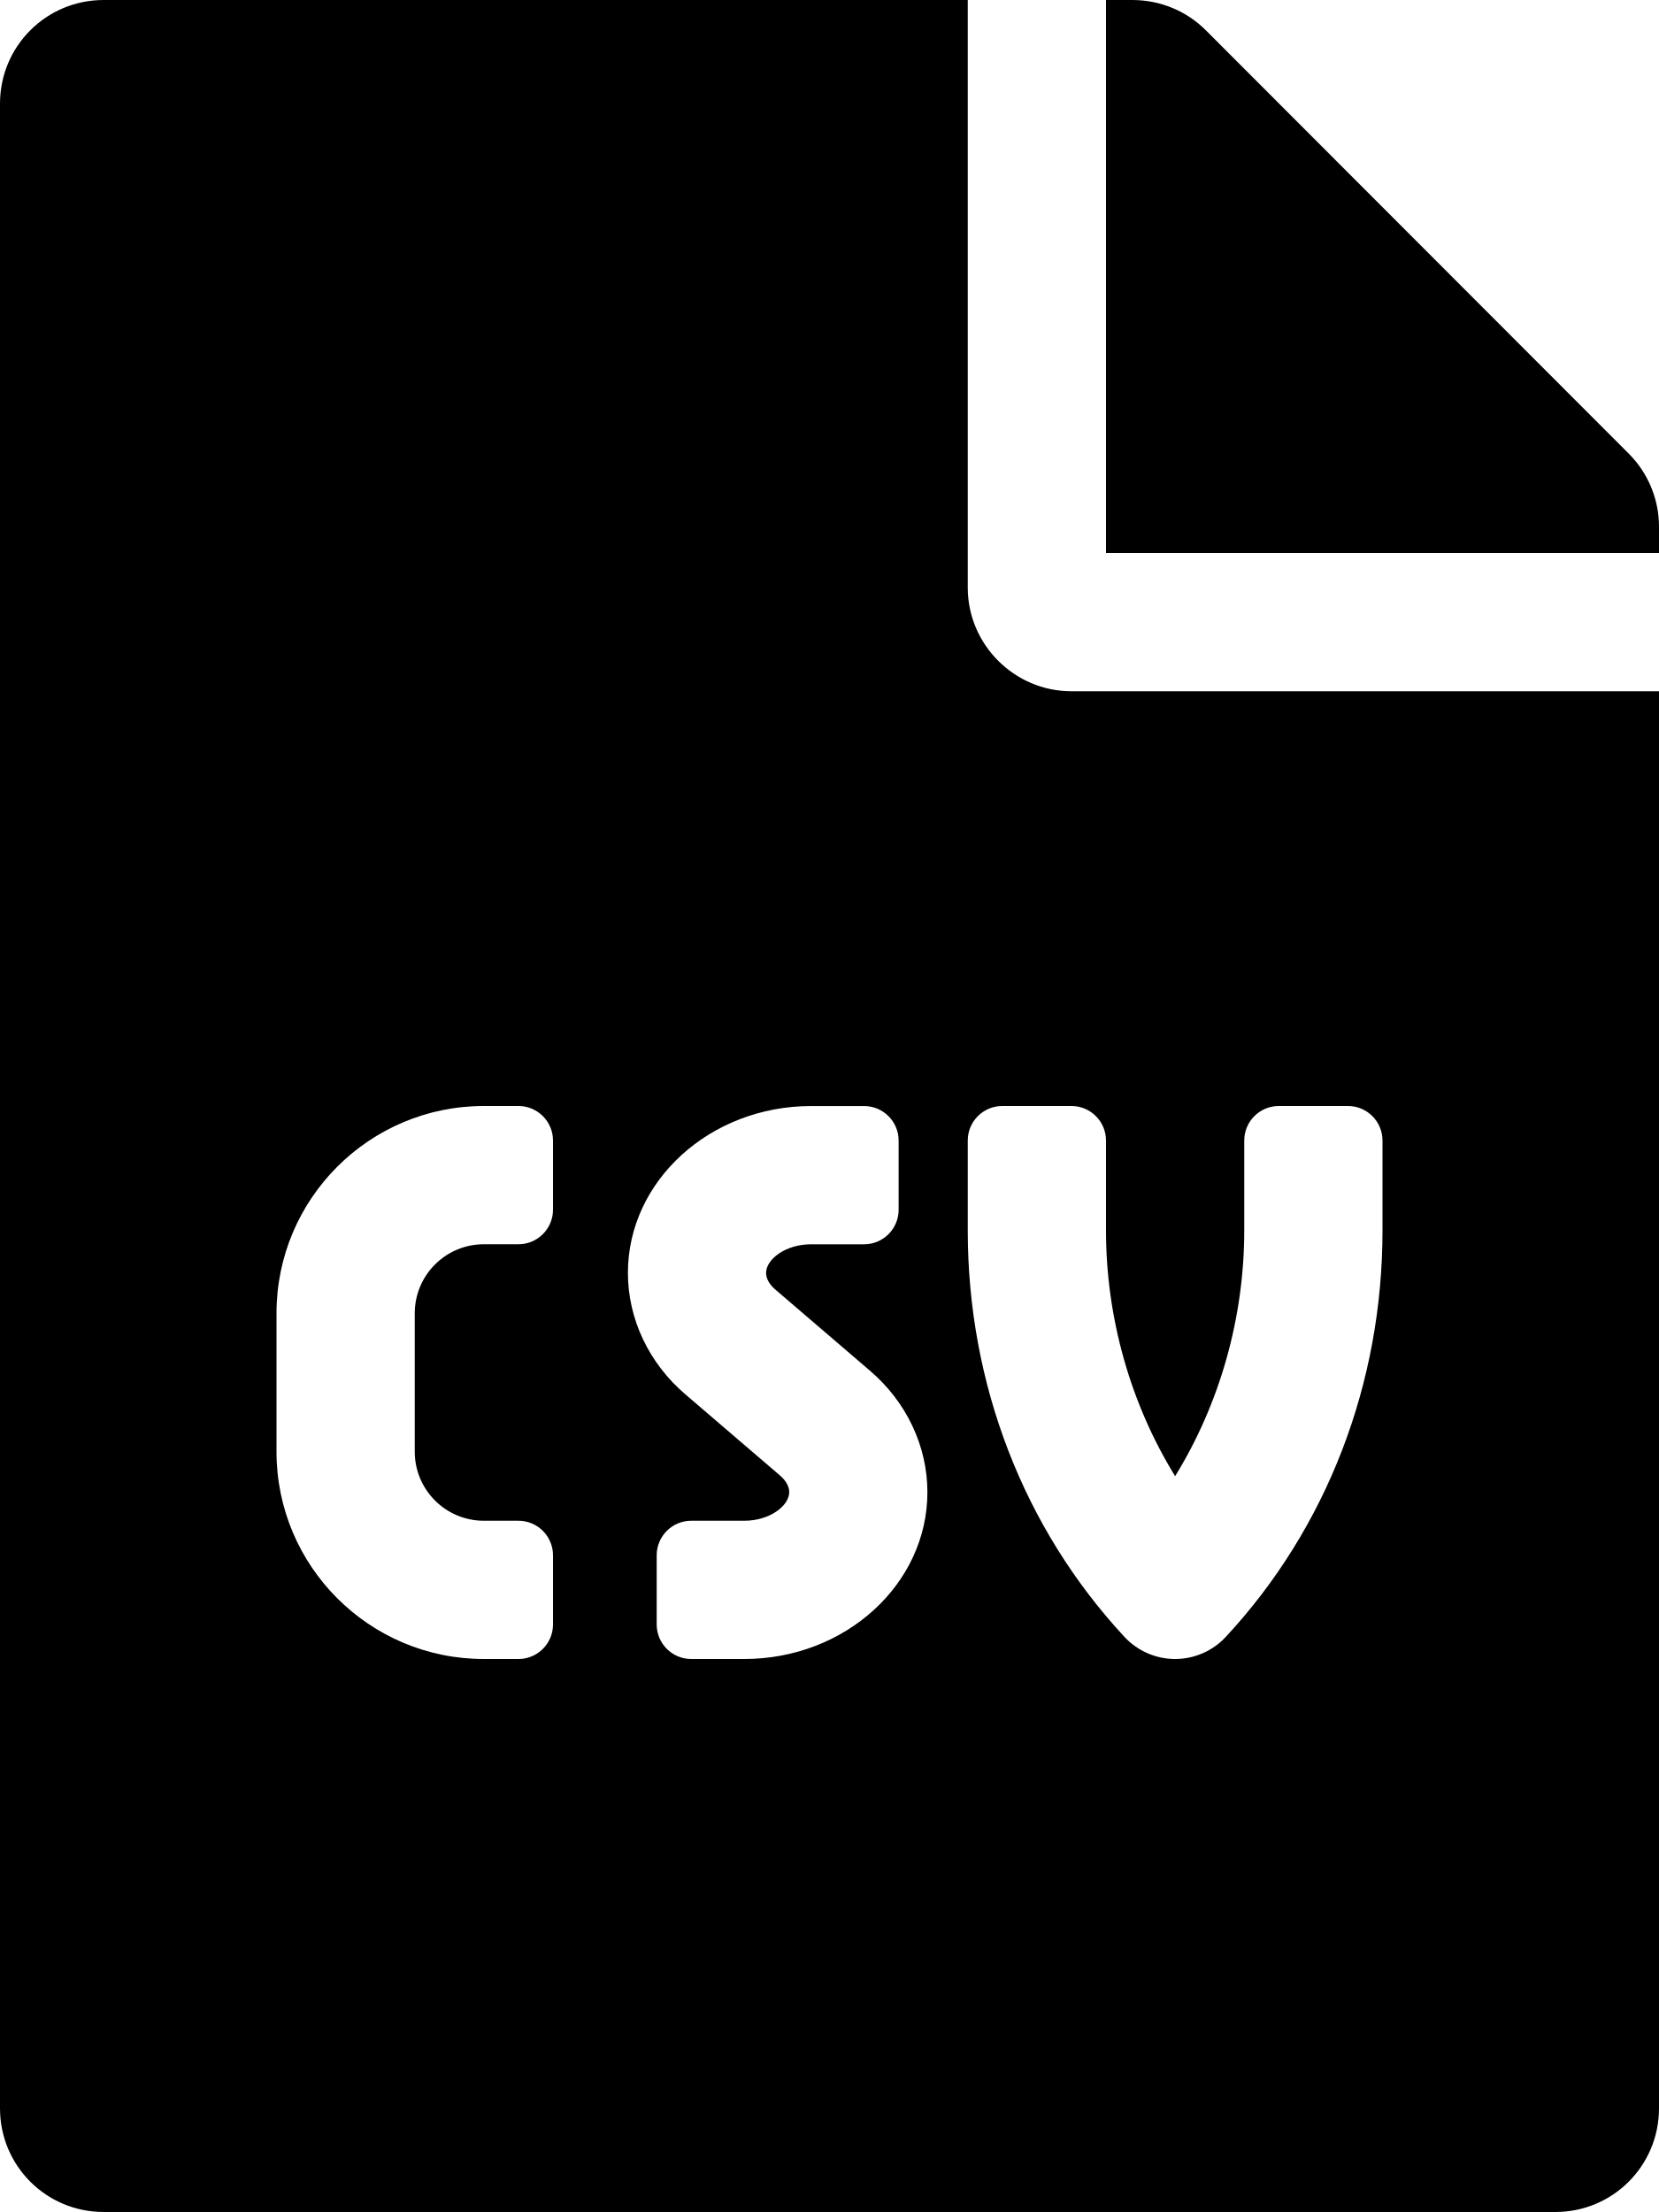
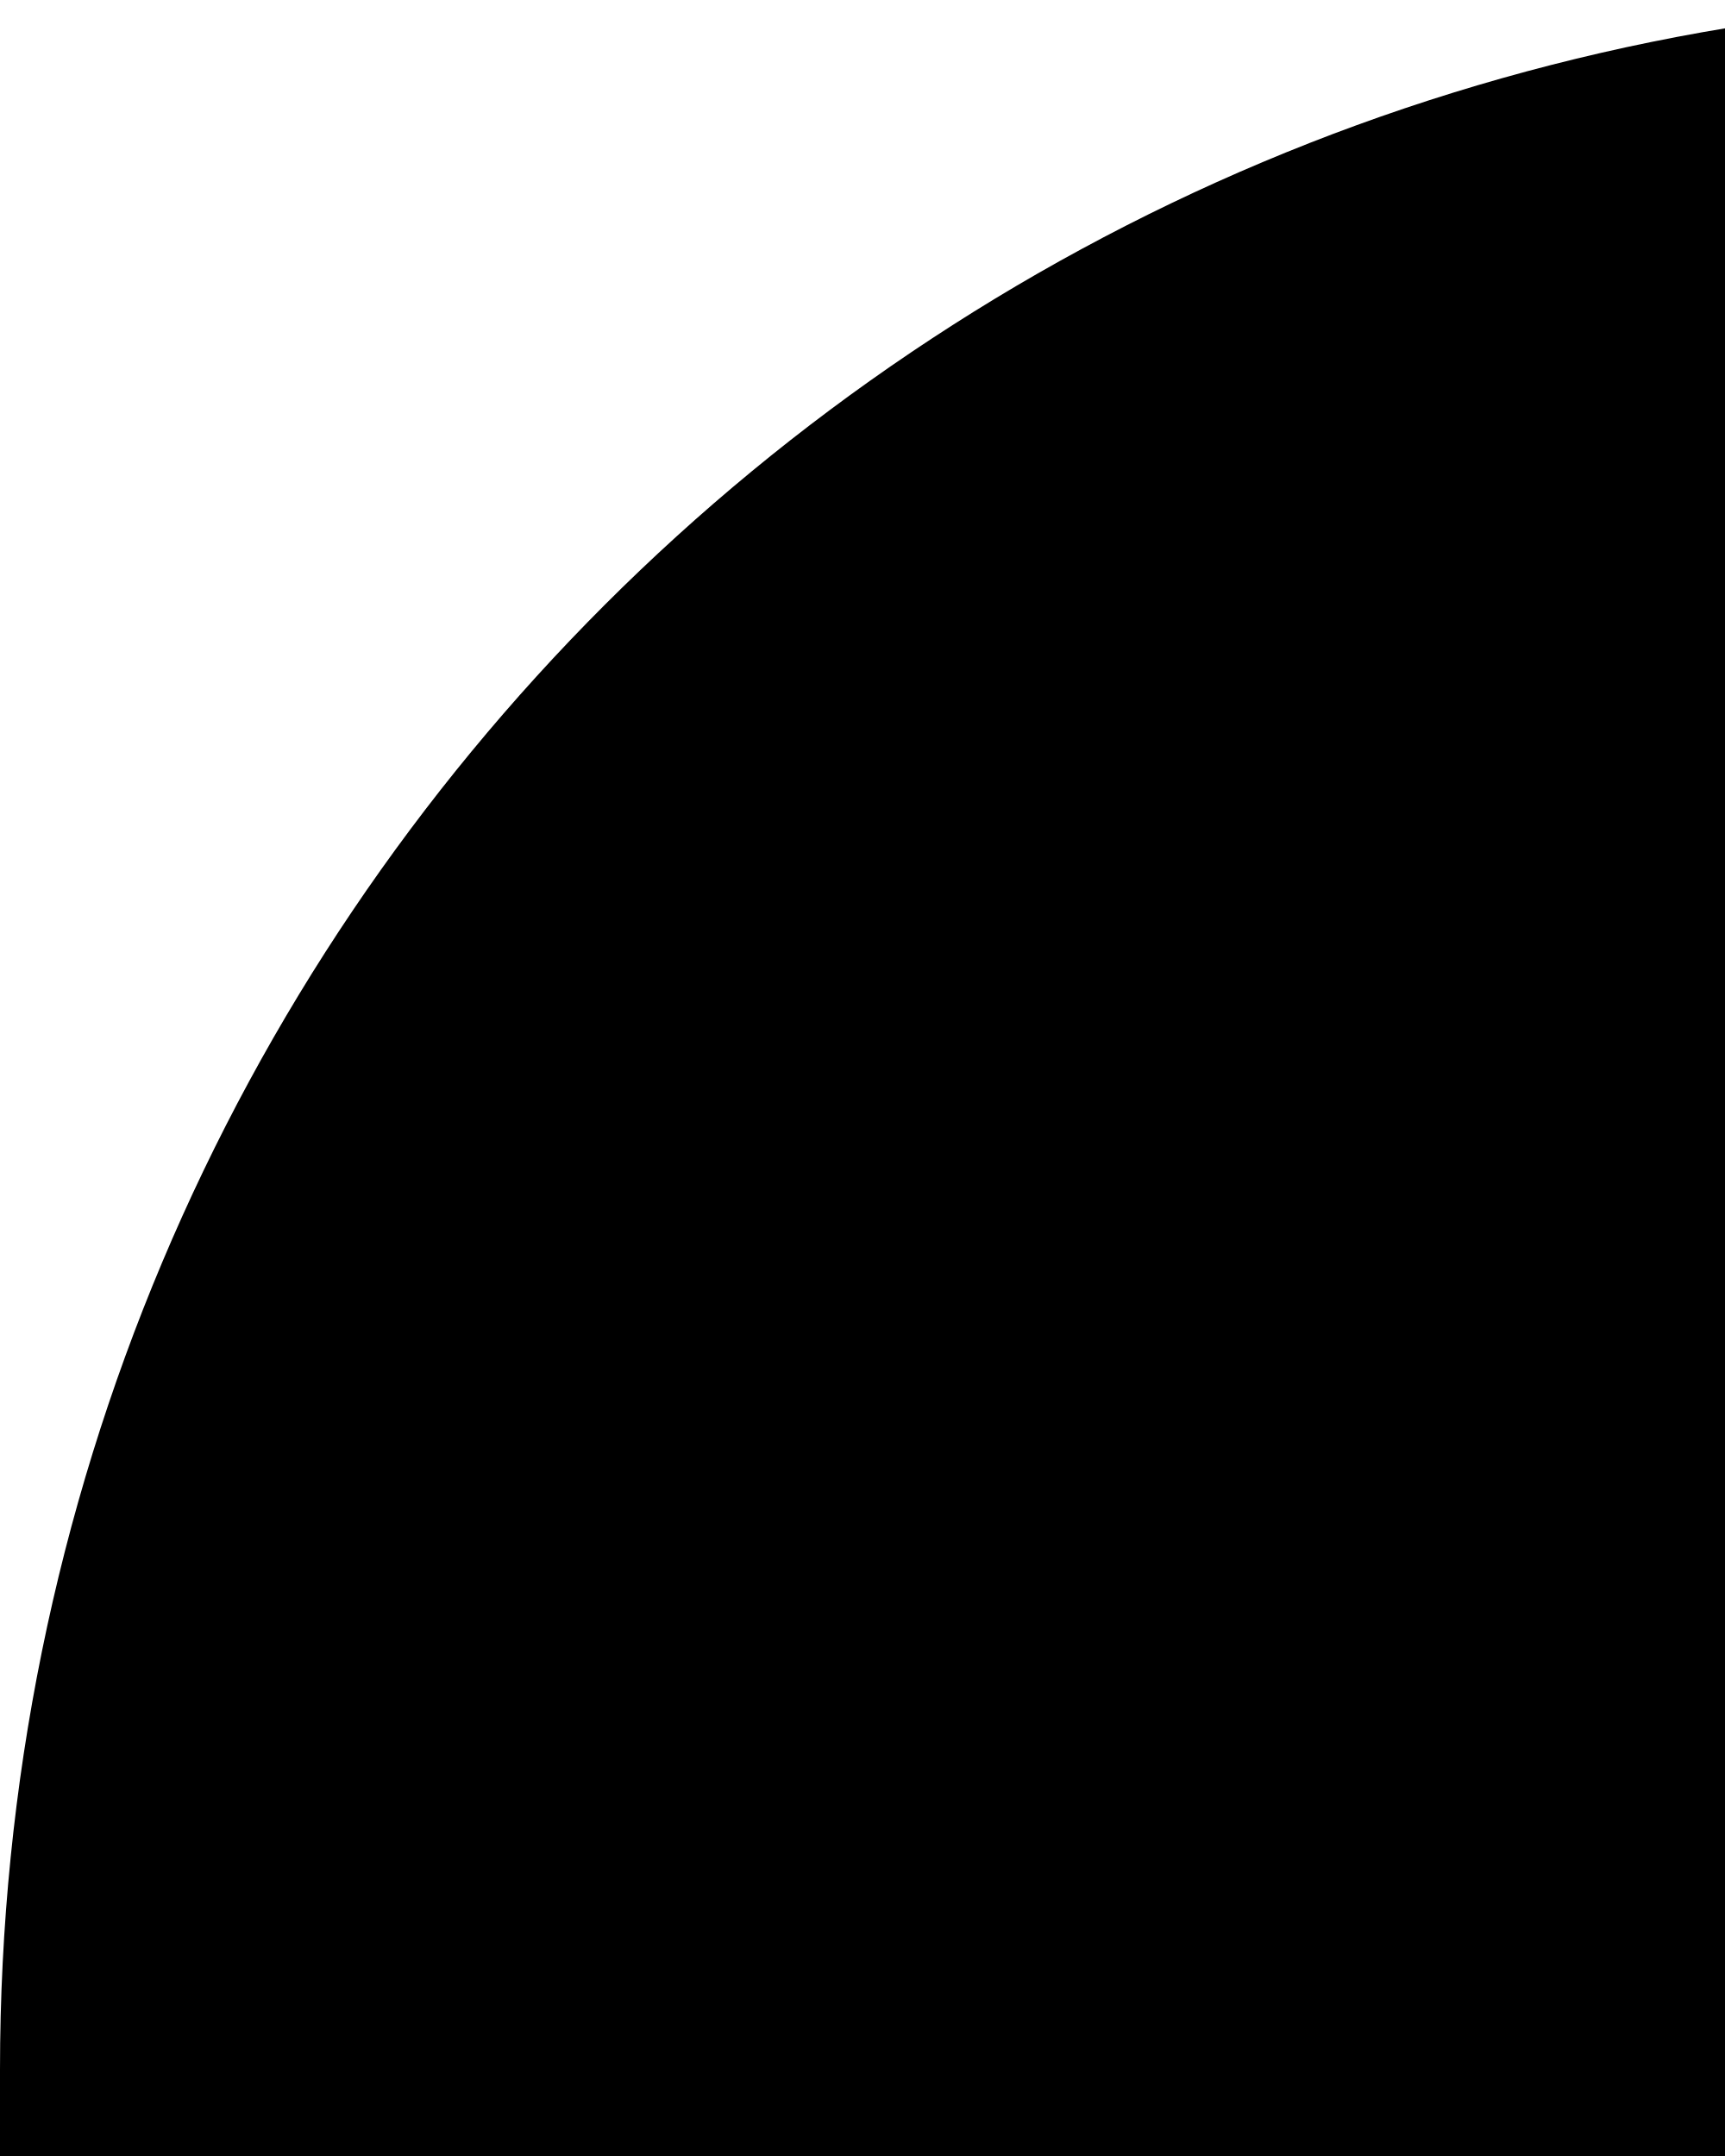
- <svg xmlns="http://www.w3.org/2000/svg" viewBox="0 0 384 512">
+ <svg xmlns="http://www.w3.org/2000/svg" viewBox="0 0 20 25">
  <path d="M224 136V0H24C10.7 0 0 10.7 0 24v464c0 13.3 10.7 24 24 24h336c13.3 0 24-10.7 24-24V160H248c-13.2 0-24-10.8-24-24zm-96 144c0 4.42-3.58 8-8 8h-8c-8.84 0-16 7.16-16 16v32c0 8.84 7.16 16 16 16h8c4.42 0 8 3.58 8 8v16c0 4.42-3.58 8-8 8h-8c-26.51 0-48-21.49-48-48v-32c0-26.51 21.49-48 48-48h8c4.42 0 8 3.58 8 8v16zm44.27 104H160c-4.42 0-8-3.58-8-8v-16c0-4.42 3.58-8 8-8h12.27c5.95 0 10.41-3.5 10.41-6.62 0-1.3-.75-2.66-2.12-3.84l-21.89-18.77c-8.47-7.22-13.33-17.48-13.33-28.14 0-21.3 19.02-38.62 42.41-38.62H200c4.42 0 8 3.58 8 8v16c0 4.42-3.58 8-8 8h-12.27c-5.95 0-10.41 3.5-10.41 6.62 0 1.3.75 2.66 2.12 3.84l21.89 18.77c8.47 7.22 13.33 17.48 13.33 28.14.01 21.29-19 38.62-42.39 38.62zM256 264v20.8c0 20.27 5.7 40.17 16 56.88 10.3-16.7 16-36.61 16-56.88V264c0-4.42 3.58-8 8-8h16c4.42 0 8 3.58 8 8v20.8c0 35.48-12.88 68.89-36.28 94.09-3.02 3.25-7.27 5.11-11.72 5.11s-8.7-1.86-11.72-5.11c-23.4-25.2-36.28-58.61-36.28-94.09V264c0-4.42 3.58-8 8-8h16c4.42 0 8 3.58 8 8zm121-159L279.1 7c-4.5-4.5-10.6-7-17-7H256v128h128v-6.1c0-6.3-2.5-12.4-7-16.9z" />
</svg>
